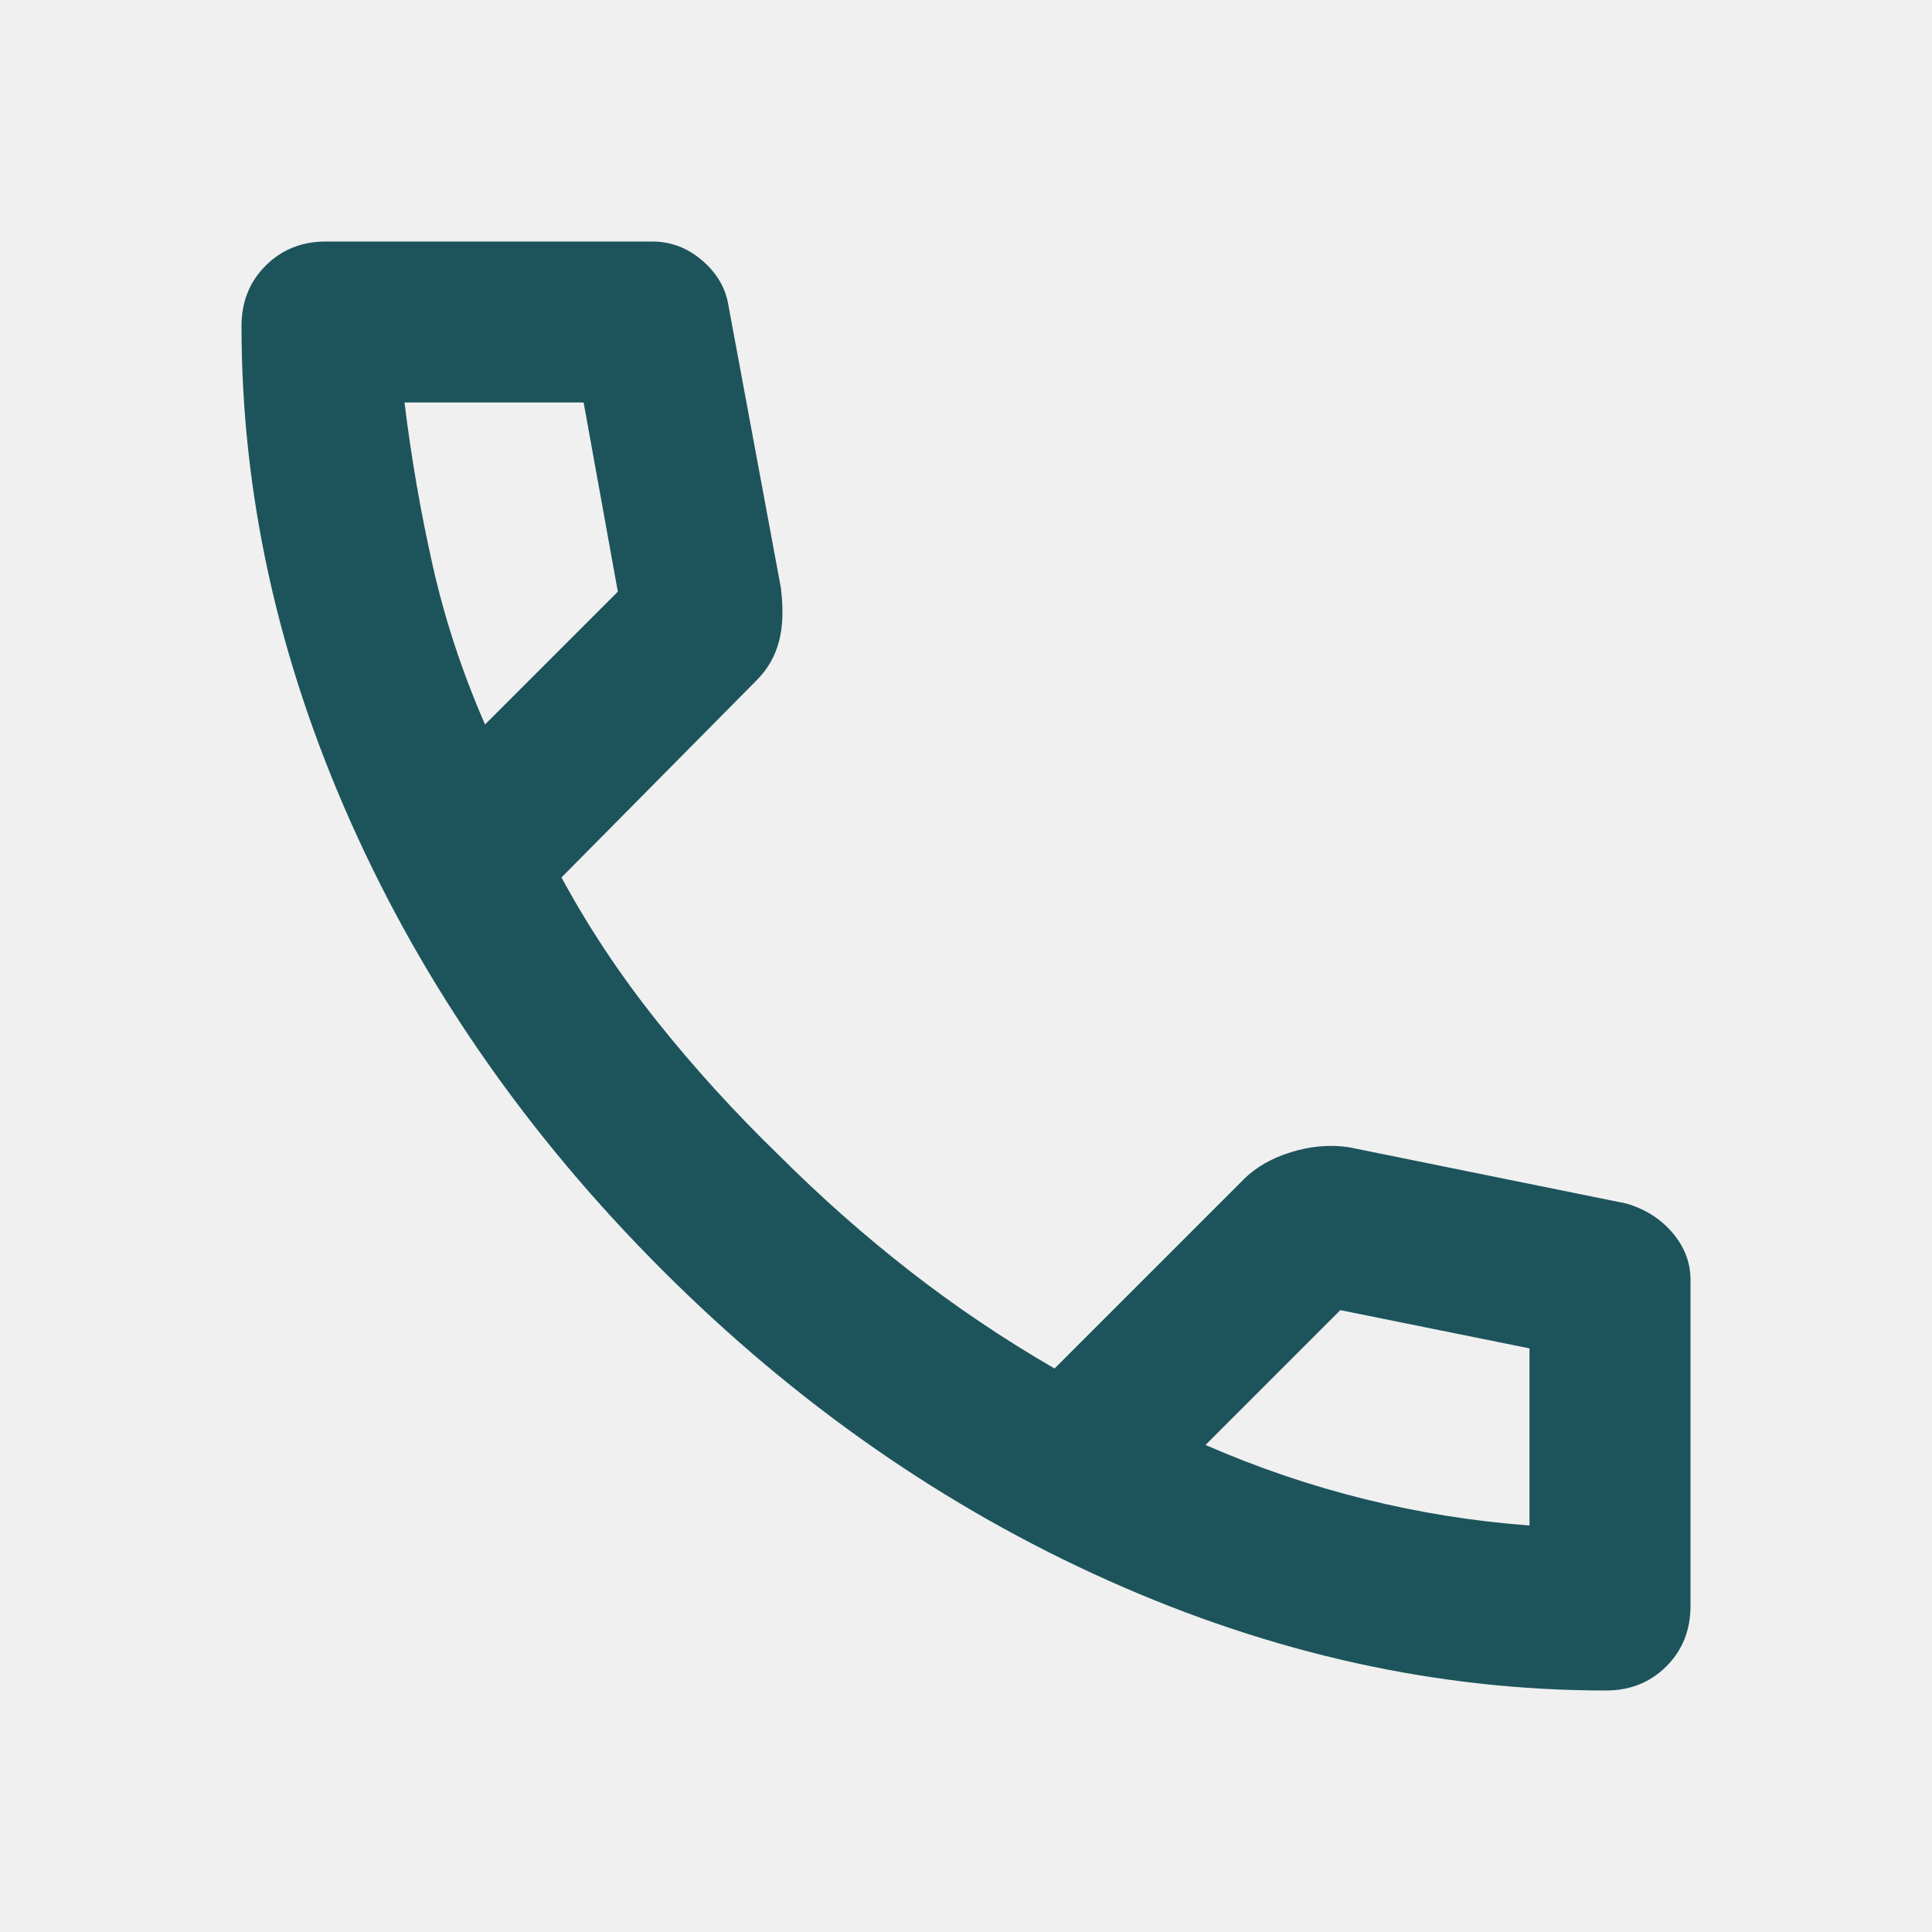
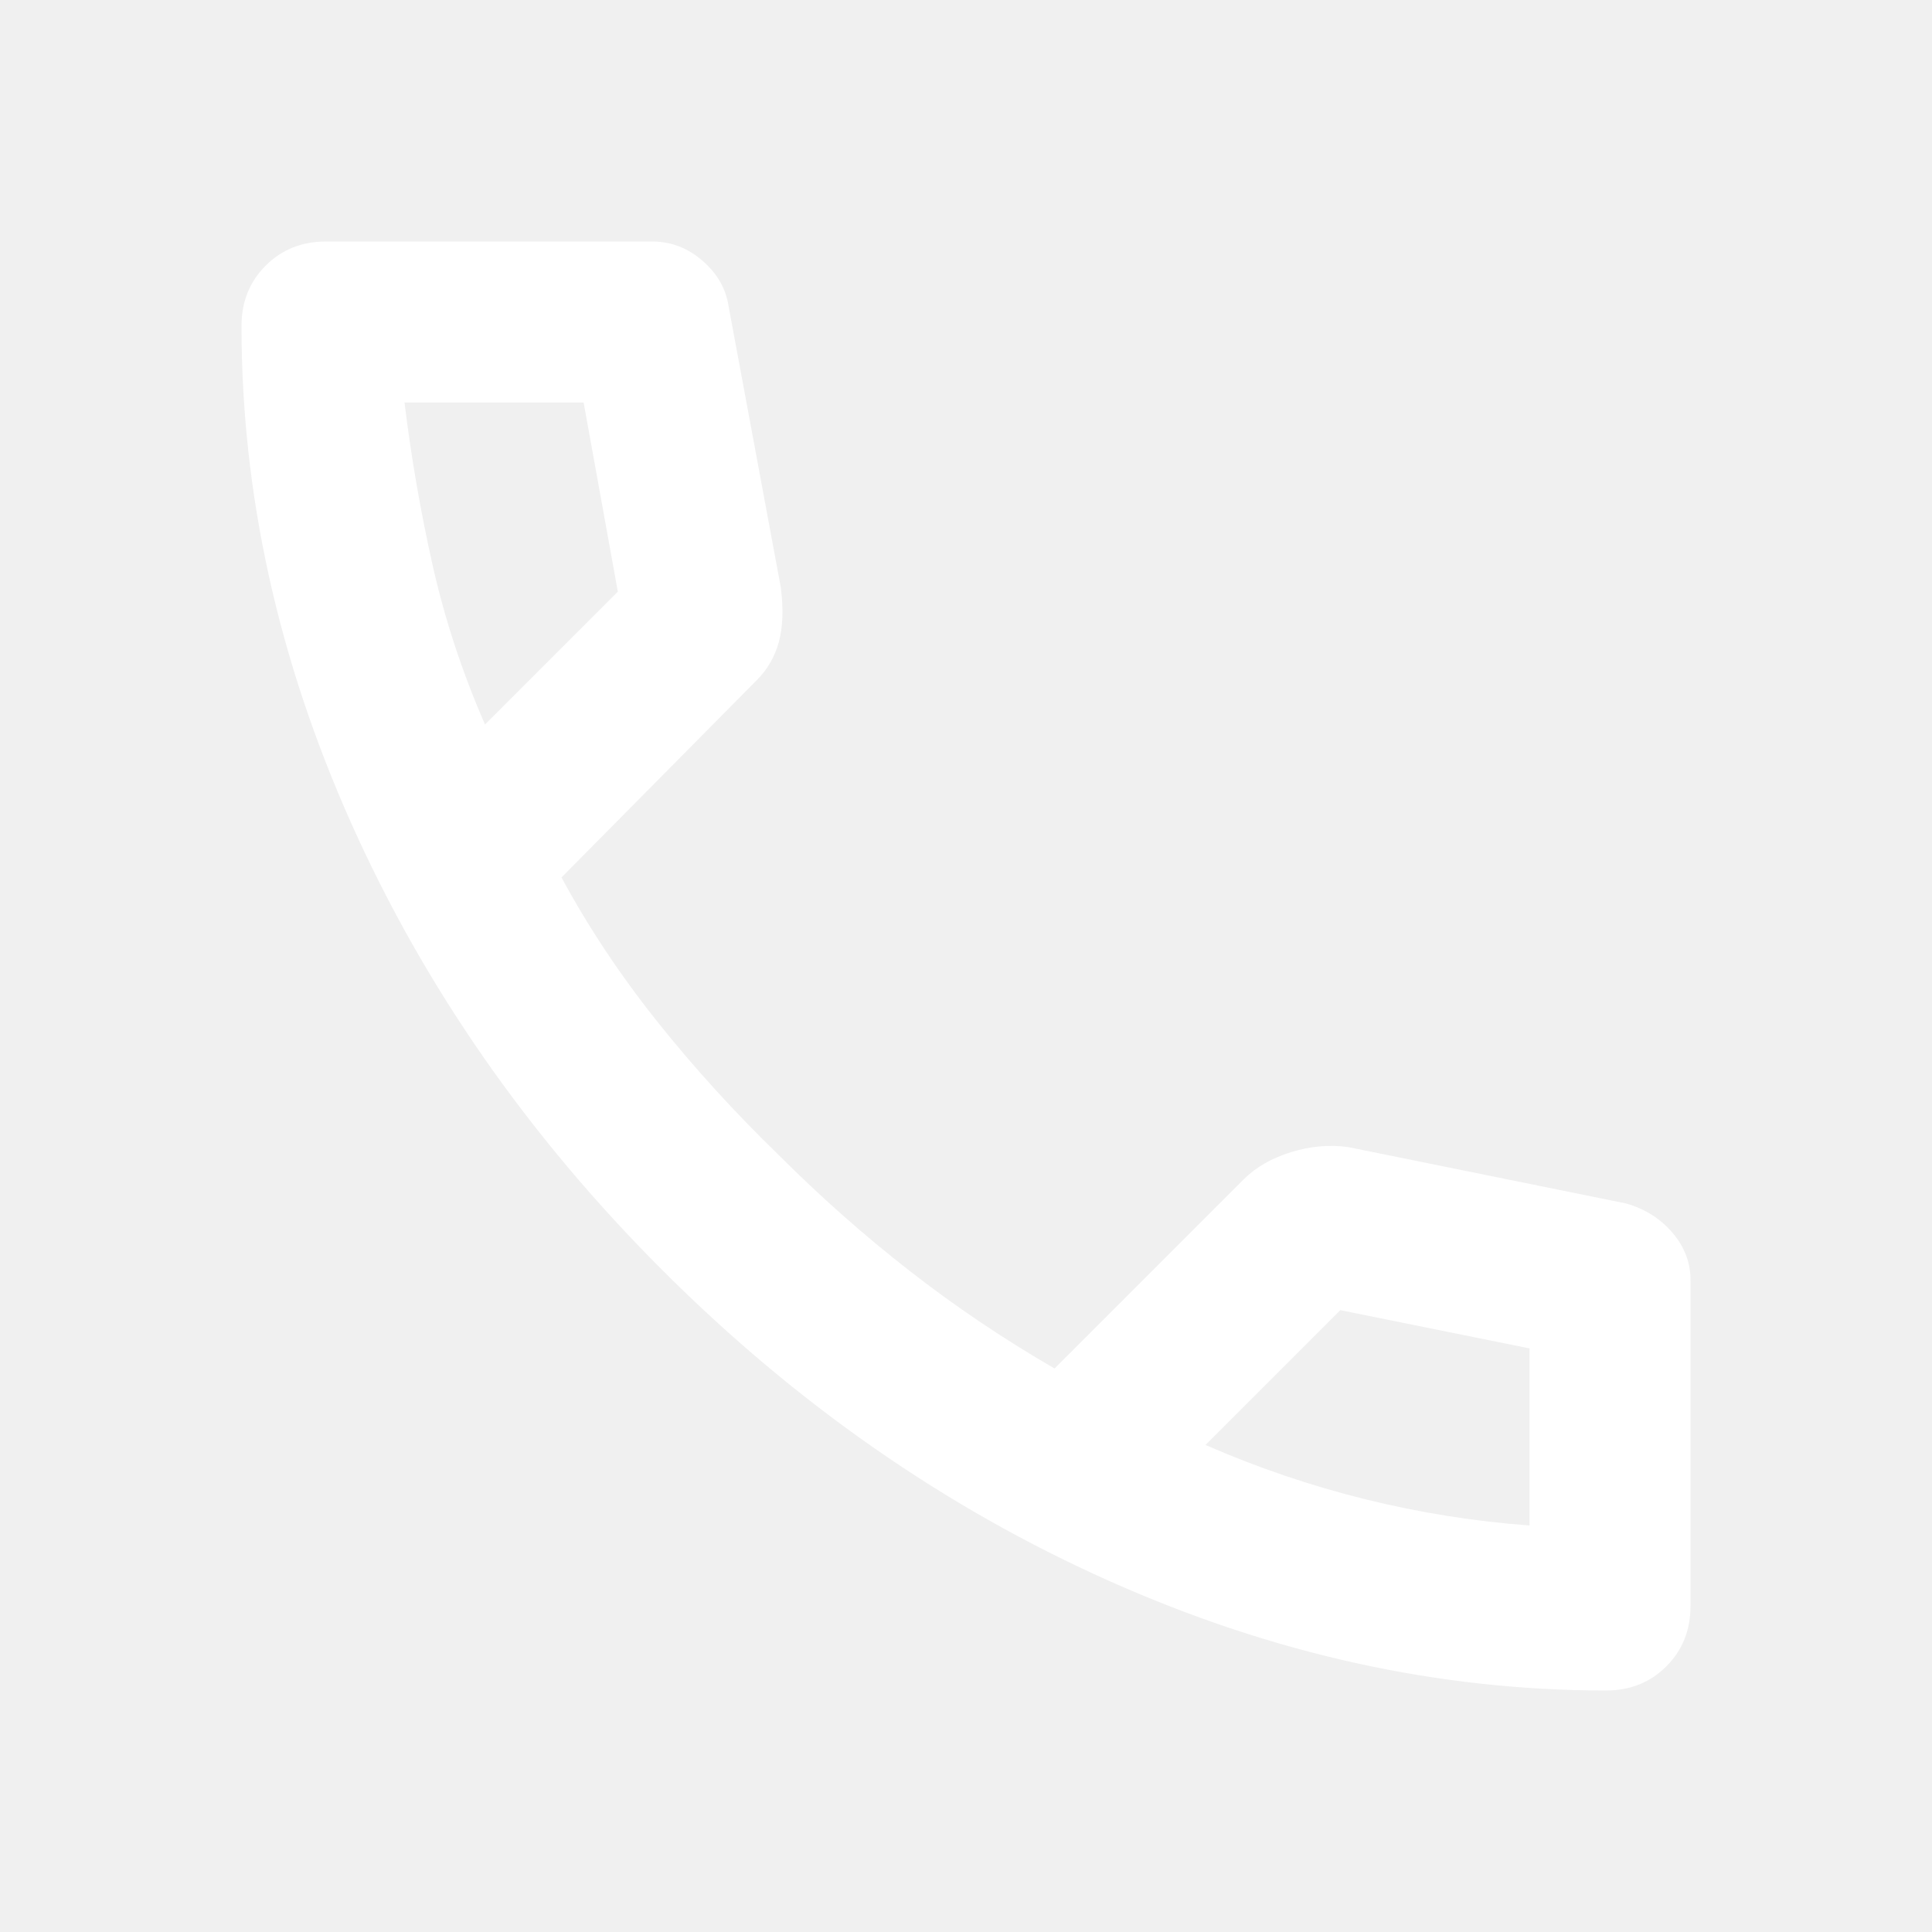
- <svg xmlns="http://www.w3.org/2000/svg" height="24px" viewBox="0 -960 960 960" width="24px" fill="#1D545B">
+ <svg xmlns="http://www.w3.org/2000/svg" height="24px" viewBox="0 -960 960 960" width="24px" fill="#FFFFFF">
  <path d="M798-120q-125 0-247-54.5T329-329Q229-429 174.5-551T120-798q0-18 12-30t30-12h162q14 0 25 9.5t13 22.5l26 140q2 16-1 27t-11 19l-97 98q20 37 47.5 71.5T387-386q31 31 65 57.5t72 48.5l94-94q9-9 23.5-13.5T670-390l138 28q14 4 23 14.5t9 23.5v162q0 18-12 30t-30 12ZM241-600l66-66-17-94h-89q5 41 14 81t26 79Zm358 358q39 17 79.5 27t81.5 13v-88l-94-19-67 67ZM241-600Zm358 358Z" />
</svg>
